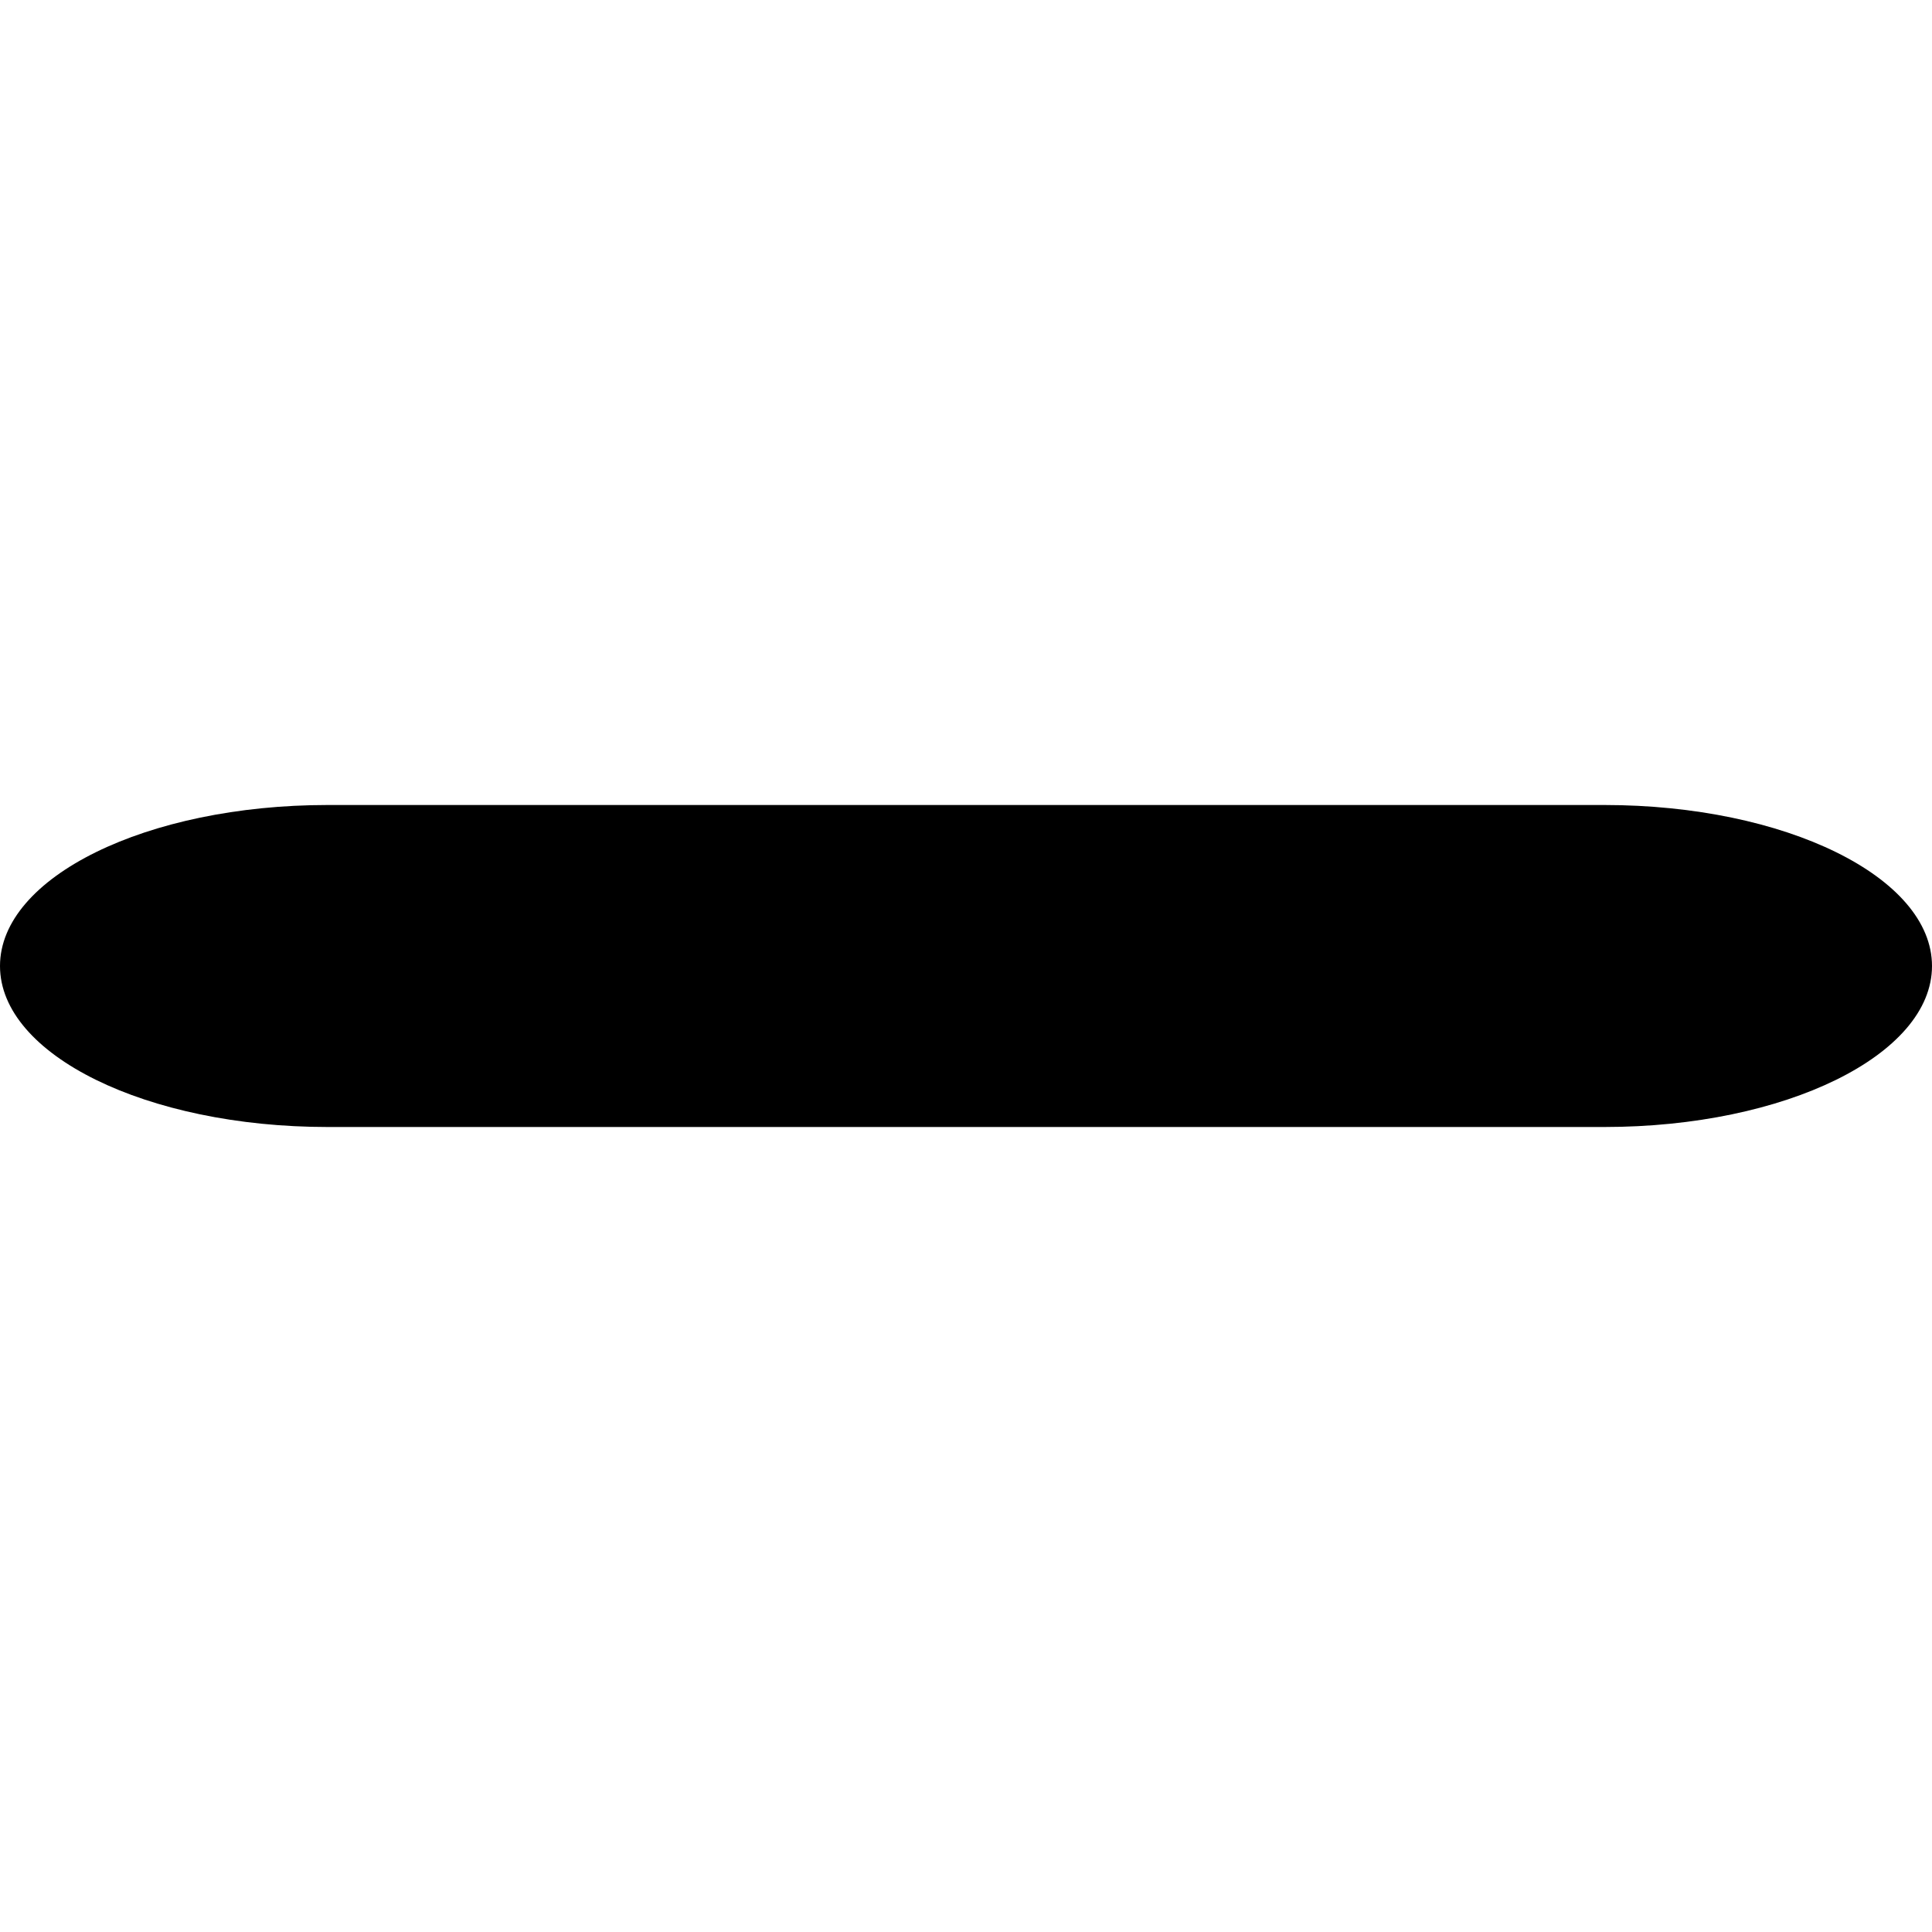
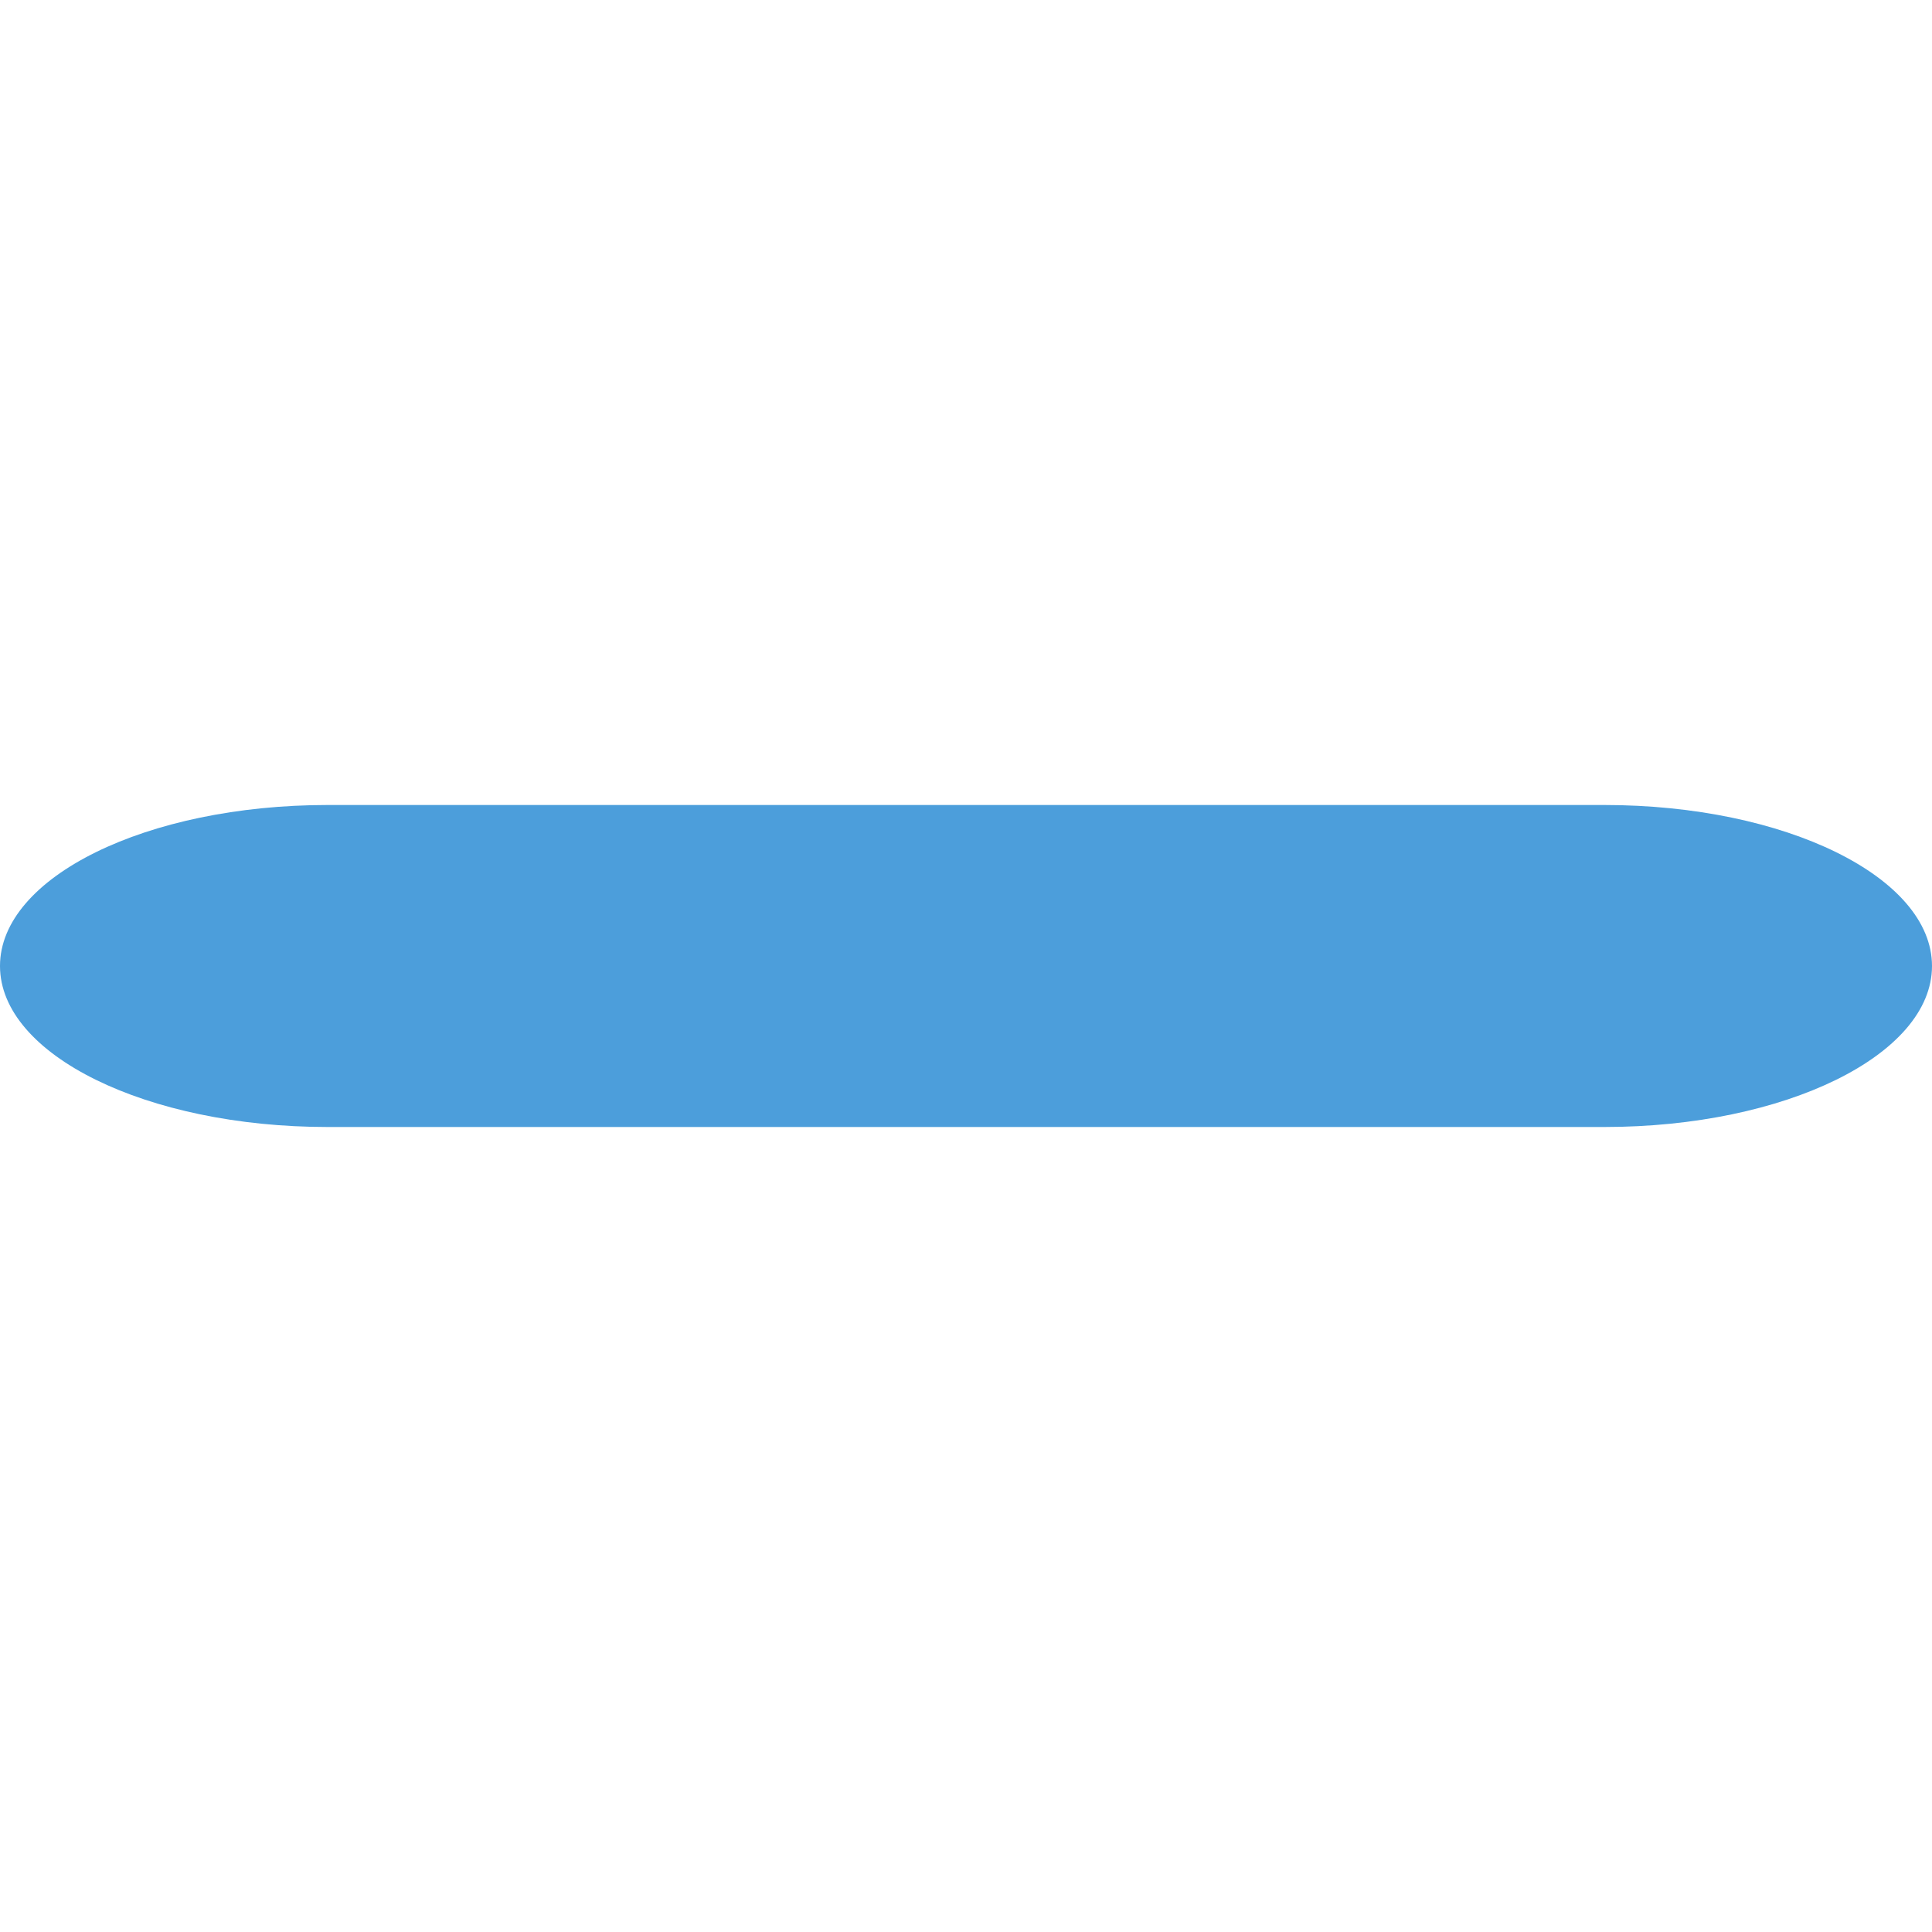
<svg xmlns="http://www.w3.org/2000/svg" width="12" height="12" id="svg26761" version="1.1">
  <defs id="defs26763" />
  <g id="layer1" transform="translate(0,-4)">
-     <rect style="color:#000000;fill:#000000;fill-opacity:1;fill-rule:nonzero;stroke:none;stroke-width:1;marker:none;visibility:visible;display:inline;overflow:visible;enable-background:accumulate;opacity:1" id="rect5494" width="12" height="2" x="8.8817842e-16" y="9" rx="2.035" ry="1" />
+     <rect style="color:#000000;fill:#4c9edb;fill-opacity:1;fill-rule:nonzero;stroke:none;stroke-width:1;marker:none;visibility:visible;display:inline;overflow:visible;enable-background:accumulate;opacity:1" id="rect5494" width="12" height="2" x="8.8817842e-16" y="9" rx="2.035" ry="1" />
  </g>
</svg>
